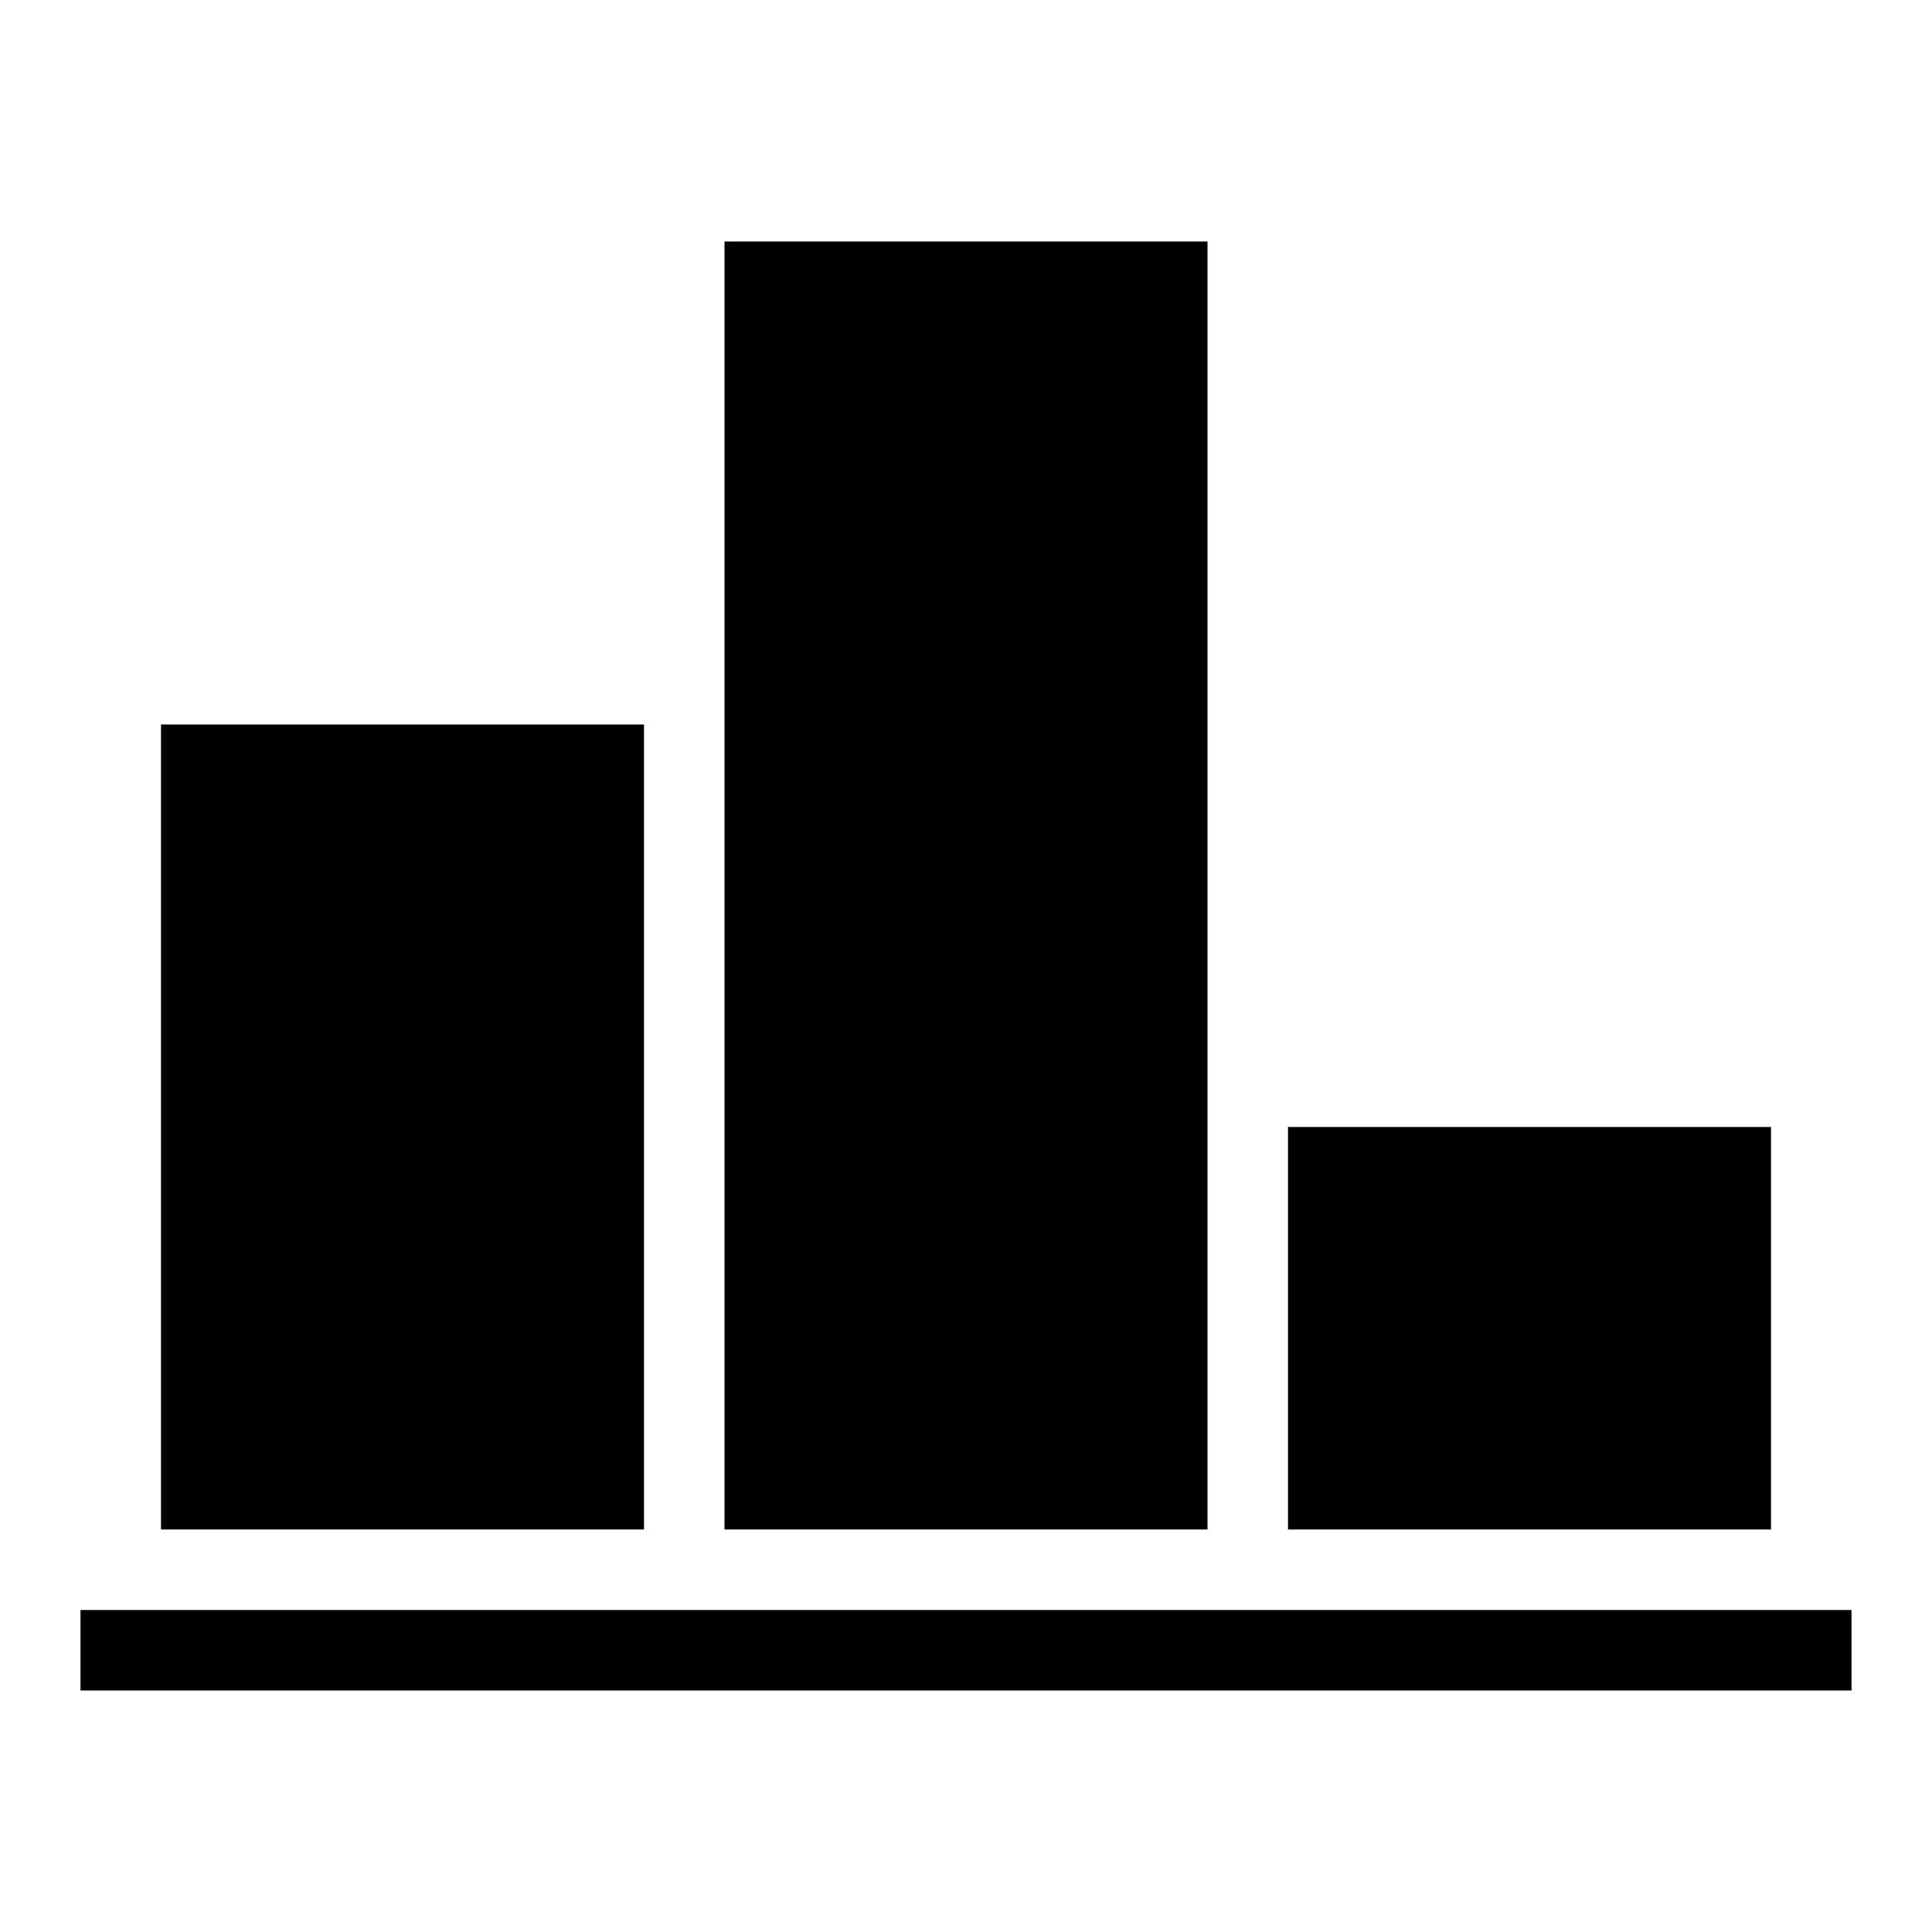
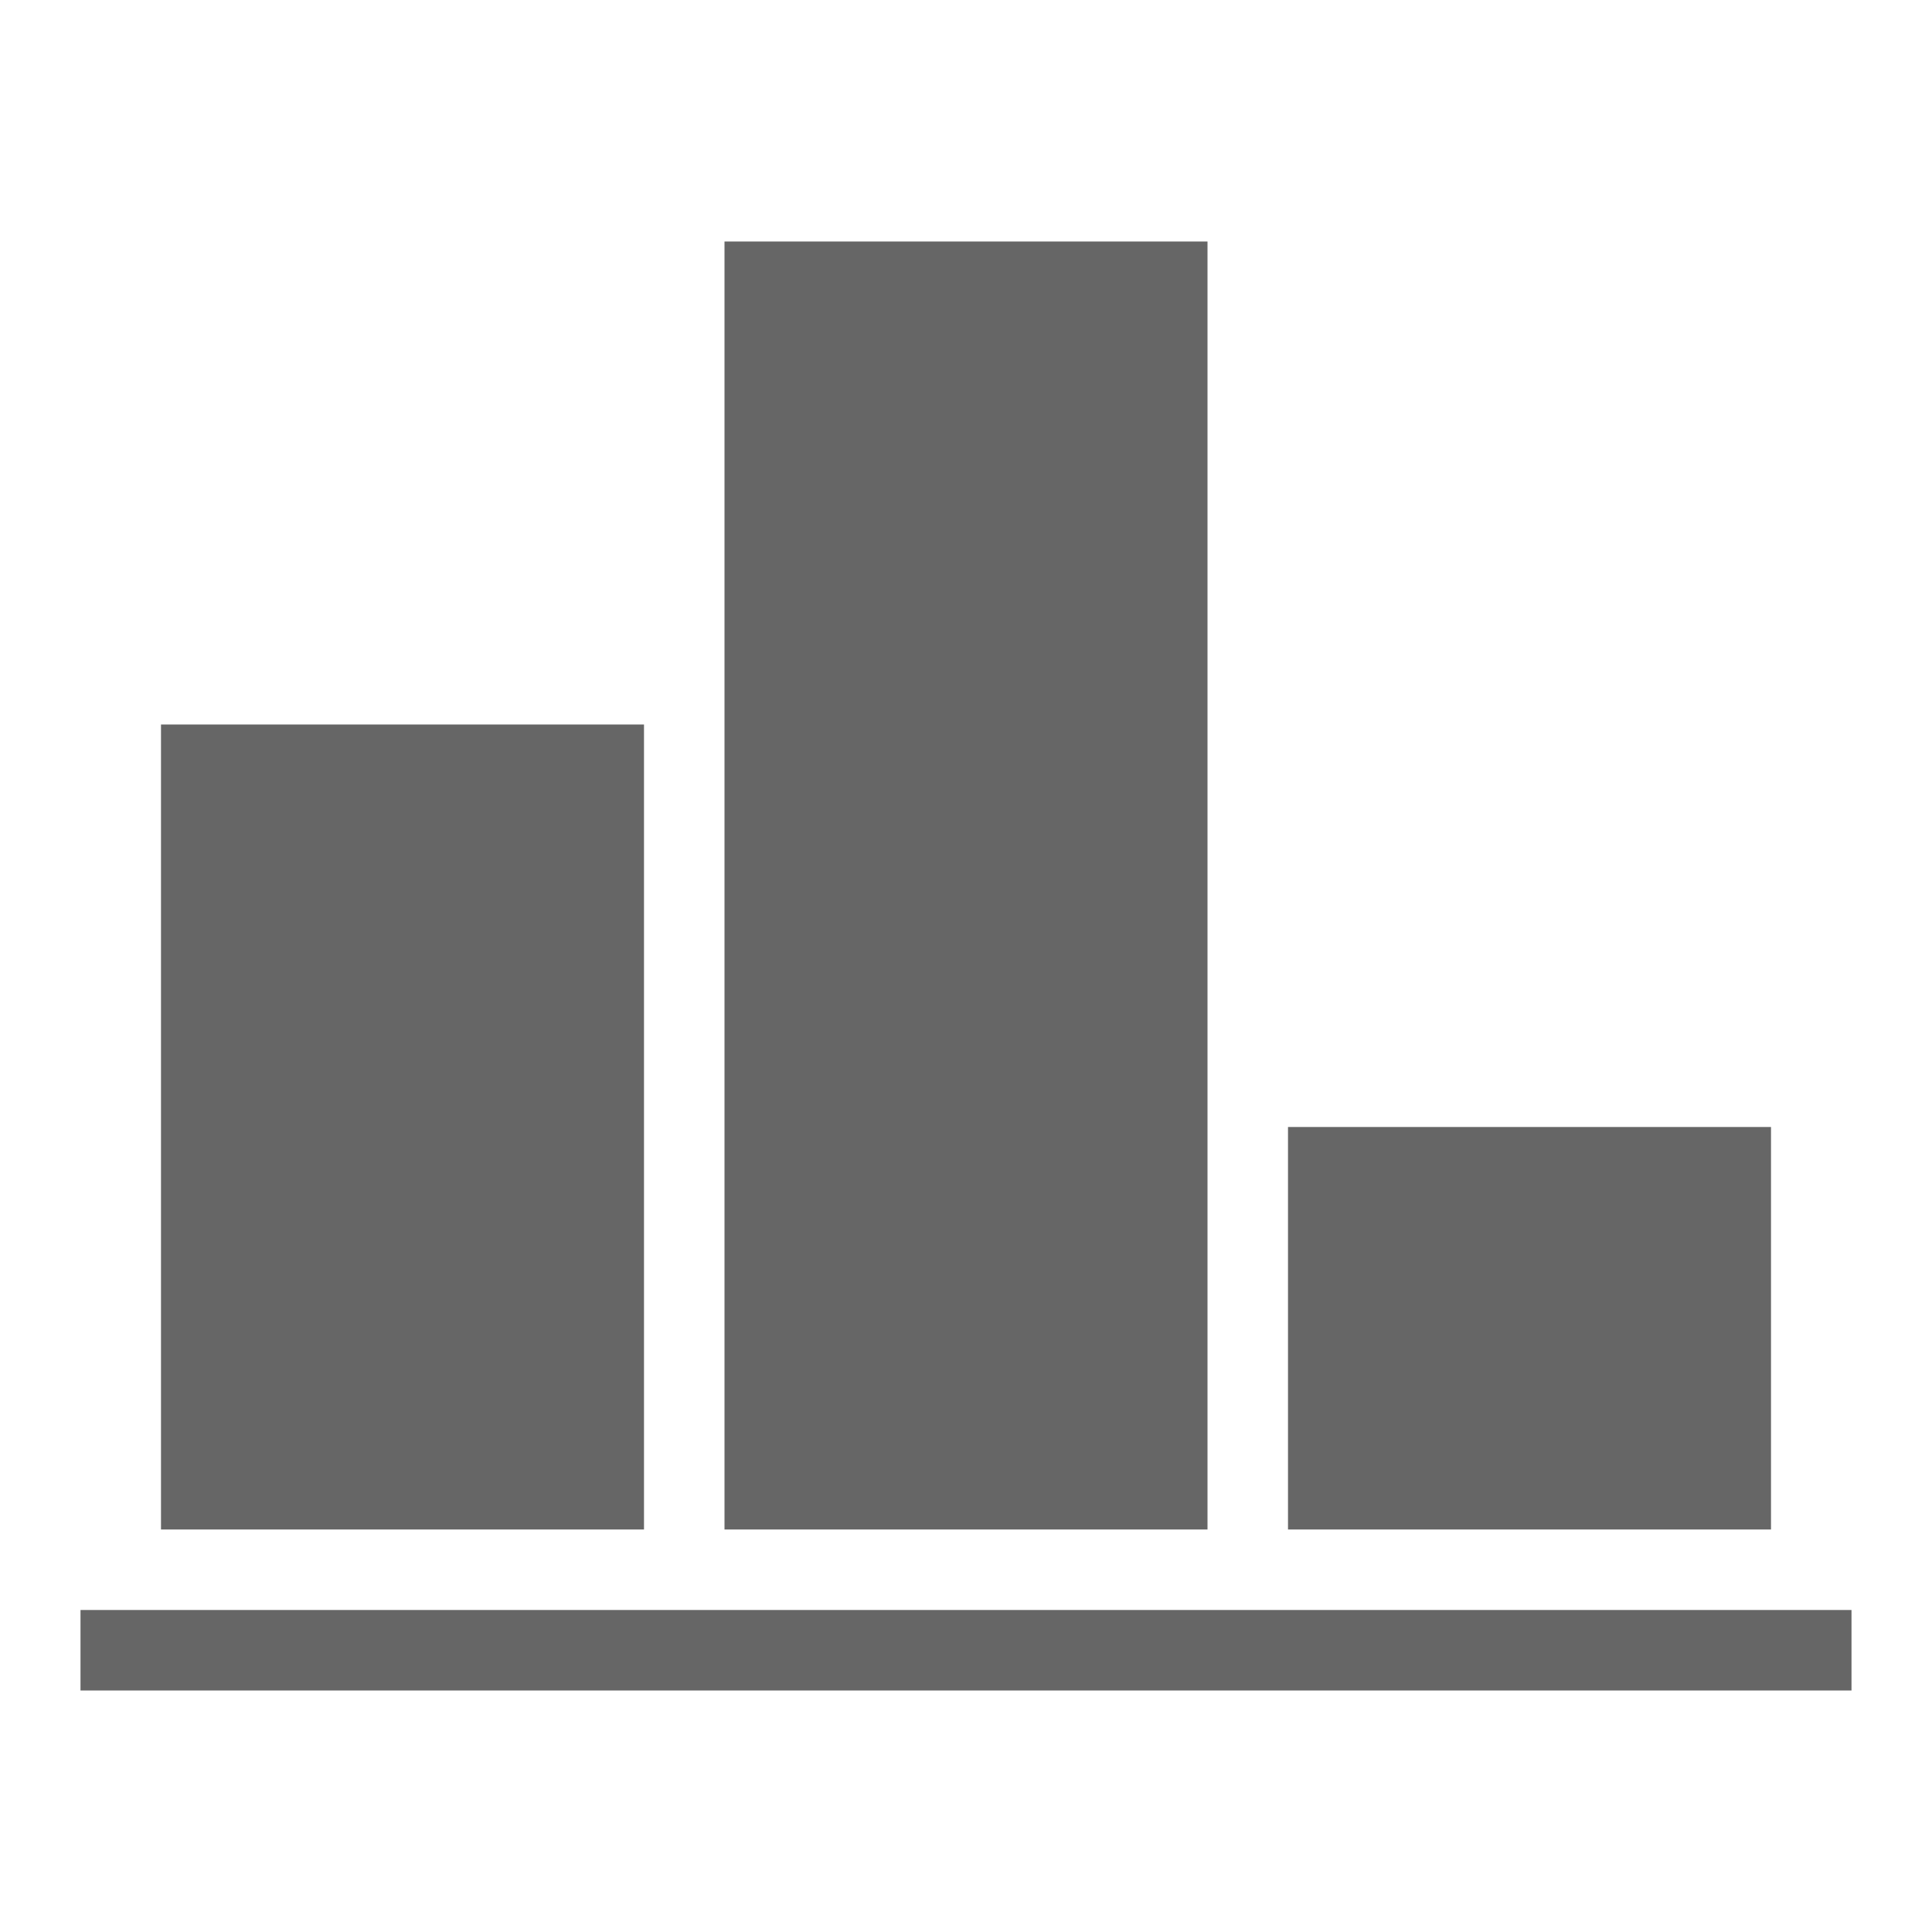
- <svg xmlns="http://www.w3.org/2000/svg" viewBox="0 0 24 24" data-supported-dps="24x24" fill="currentColor" class="mercado-match" width="24" height="24" focusable="false">
+ <svg xmlns="http://www.w3.org/2000/svg" viewBox="0 0 24 24" data-supported-dps="24x24" fill="#666666" class="mercado-match" width="24" height="24" focusable="false">
  <path d="M23 20v1H1v-1zM8 9H2v10h6zm7-6H9v16h6zm7 11h-6v5h6z" />
</svg>
